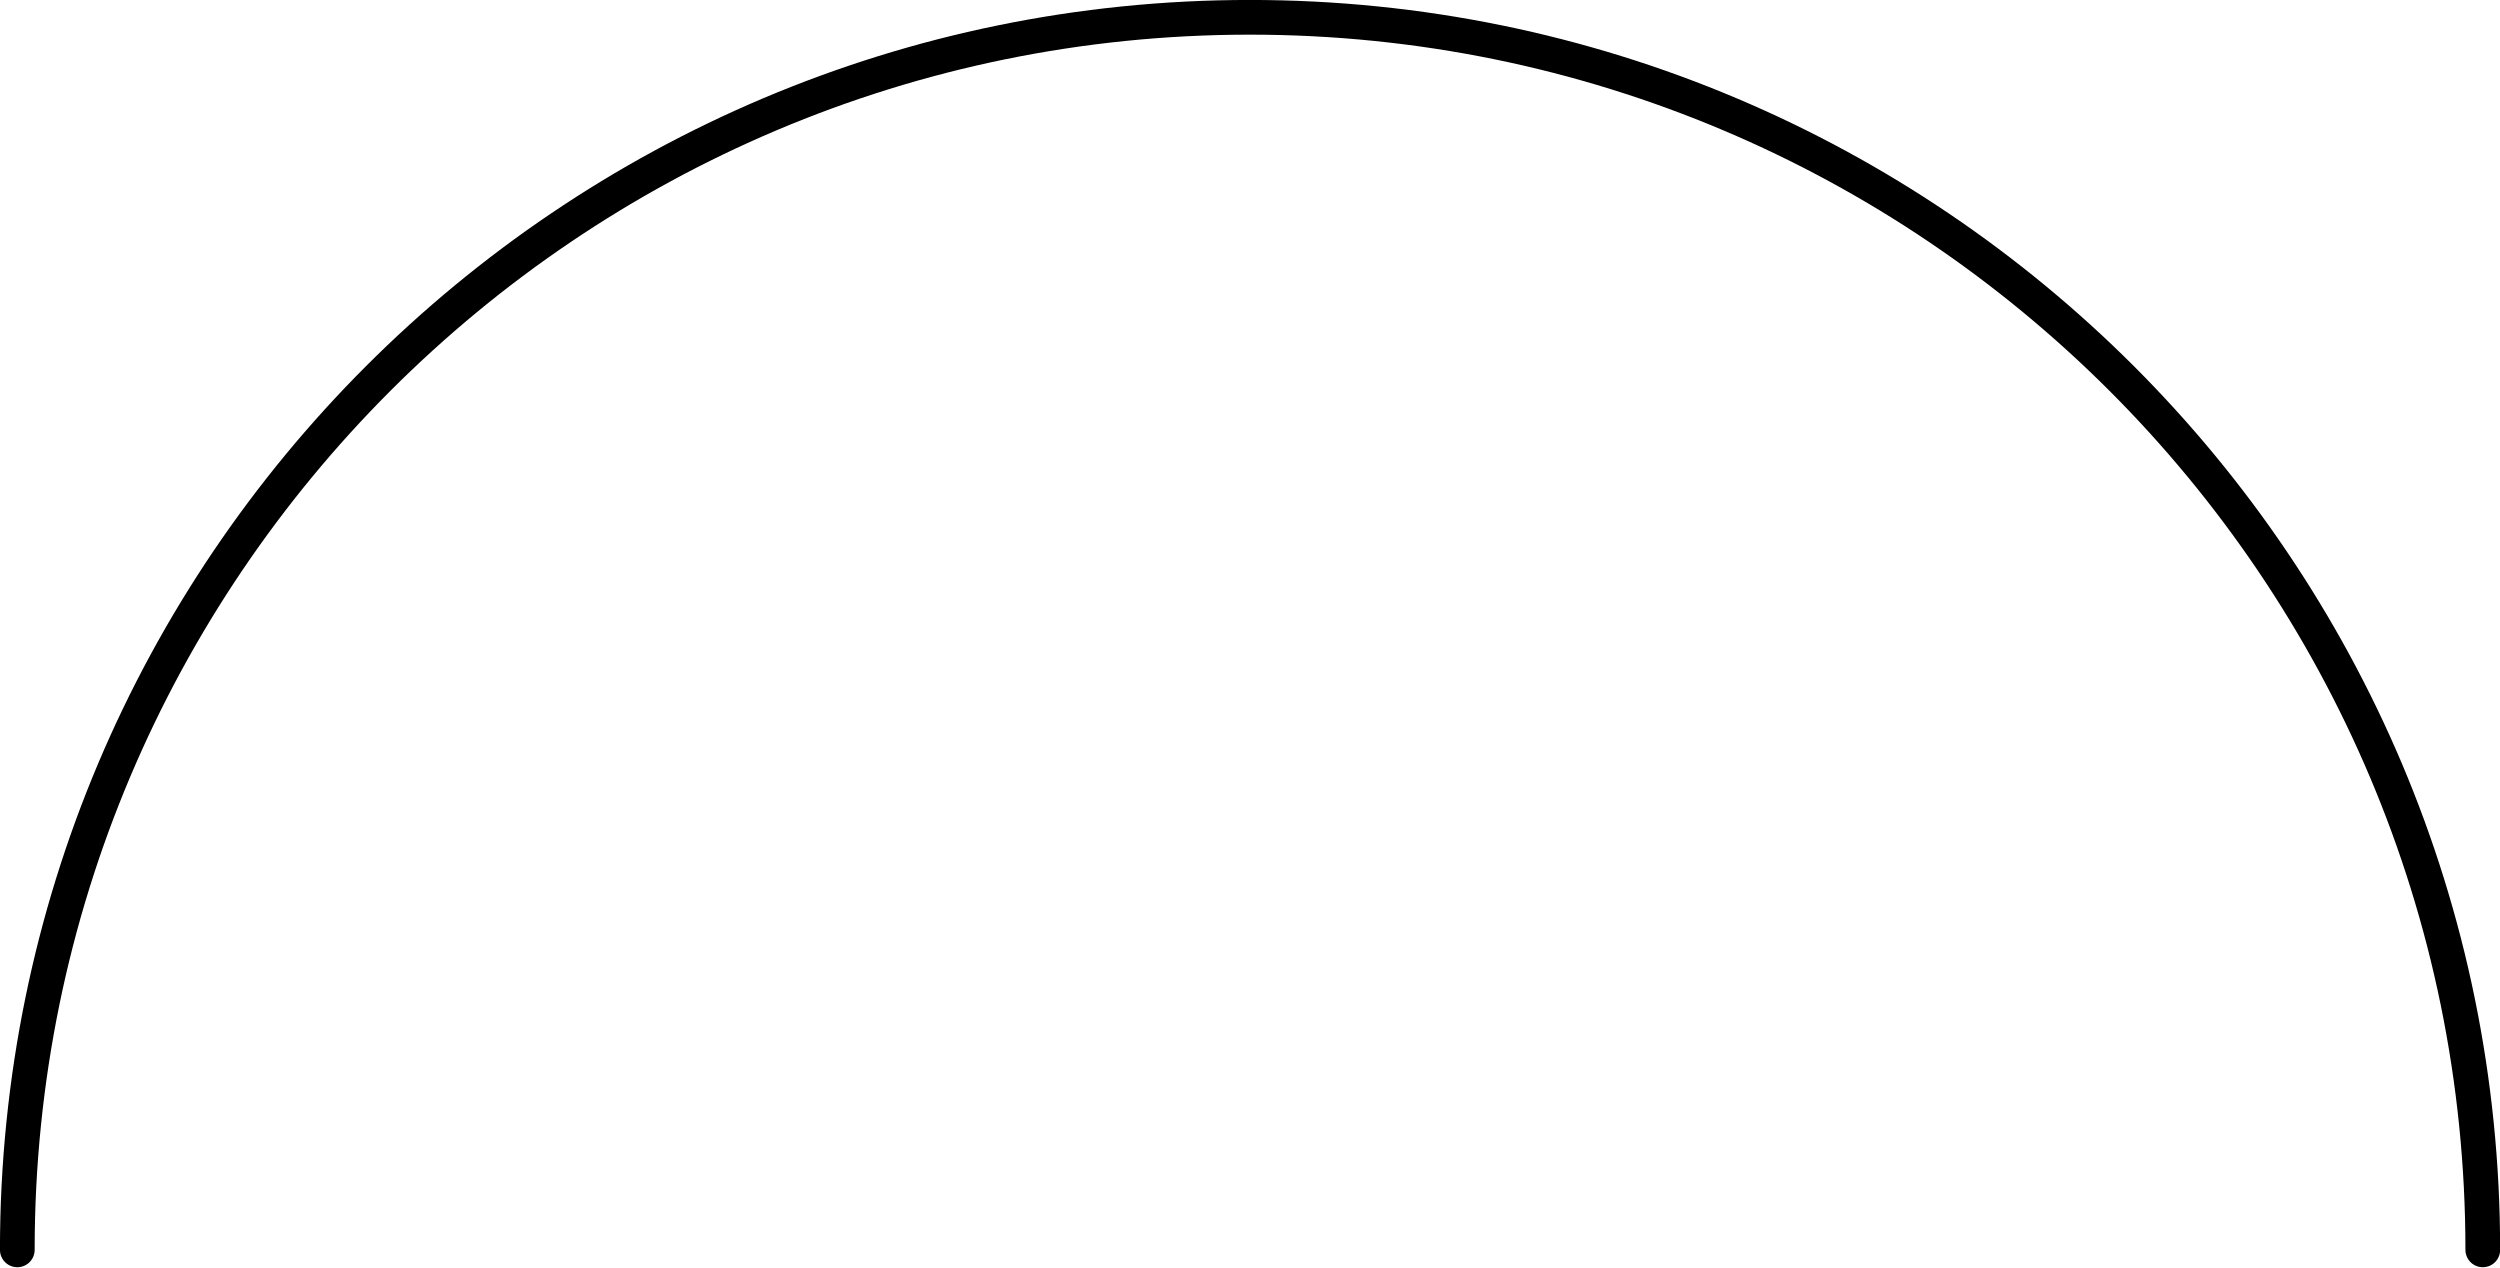
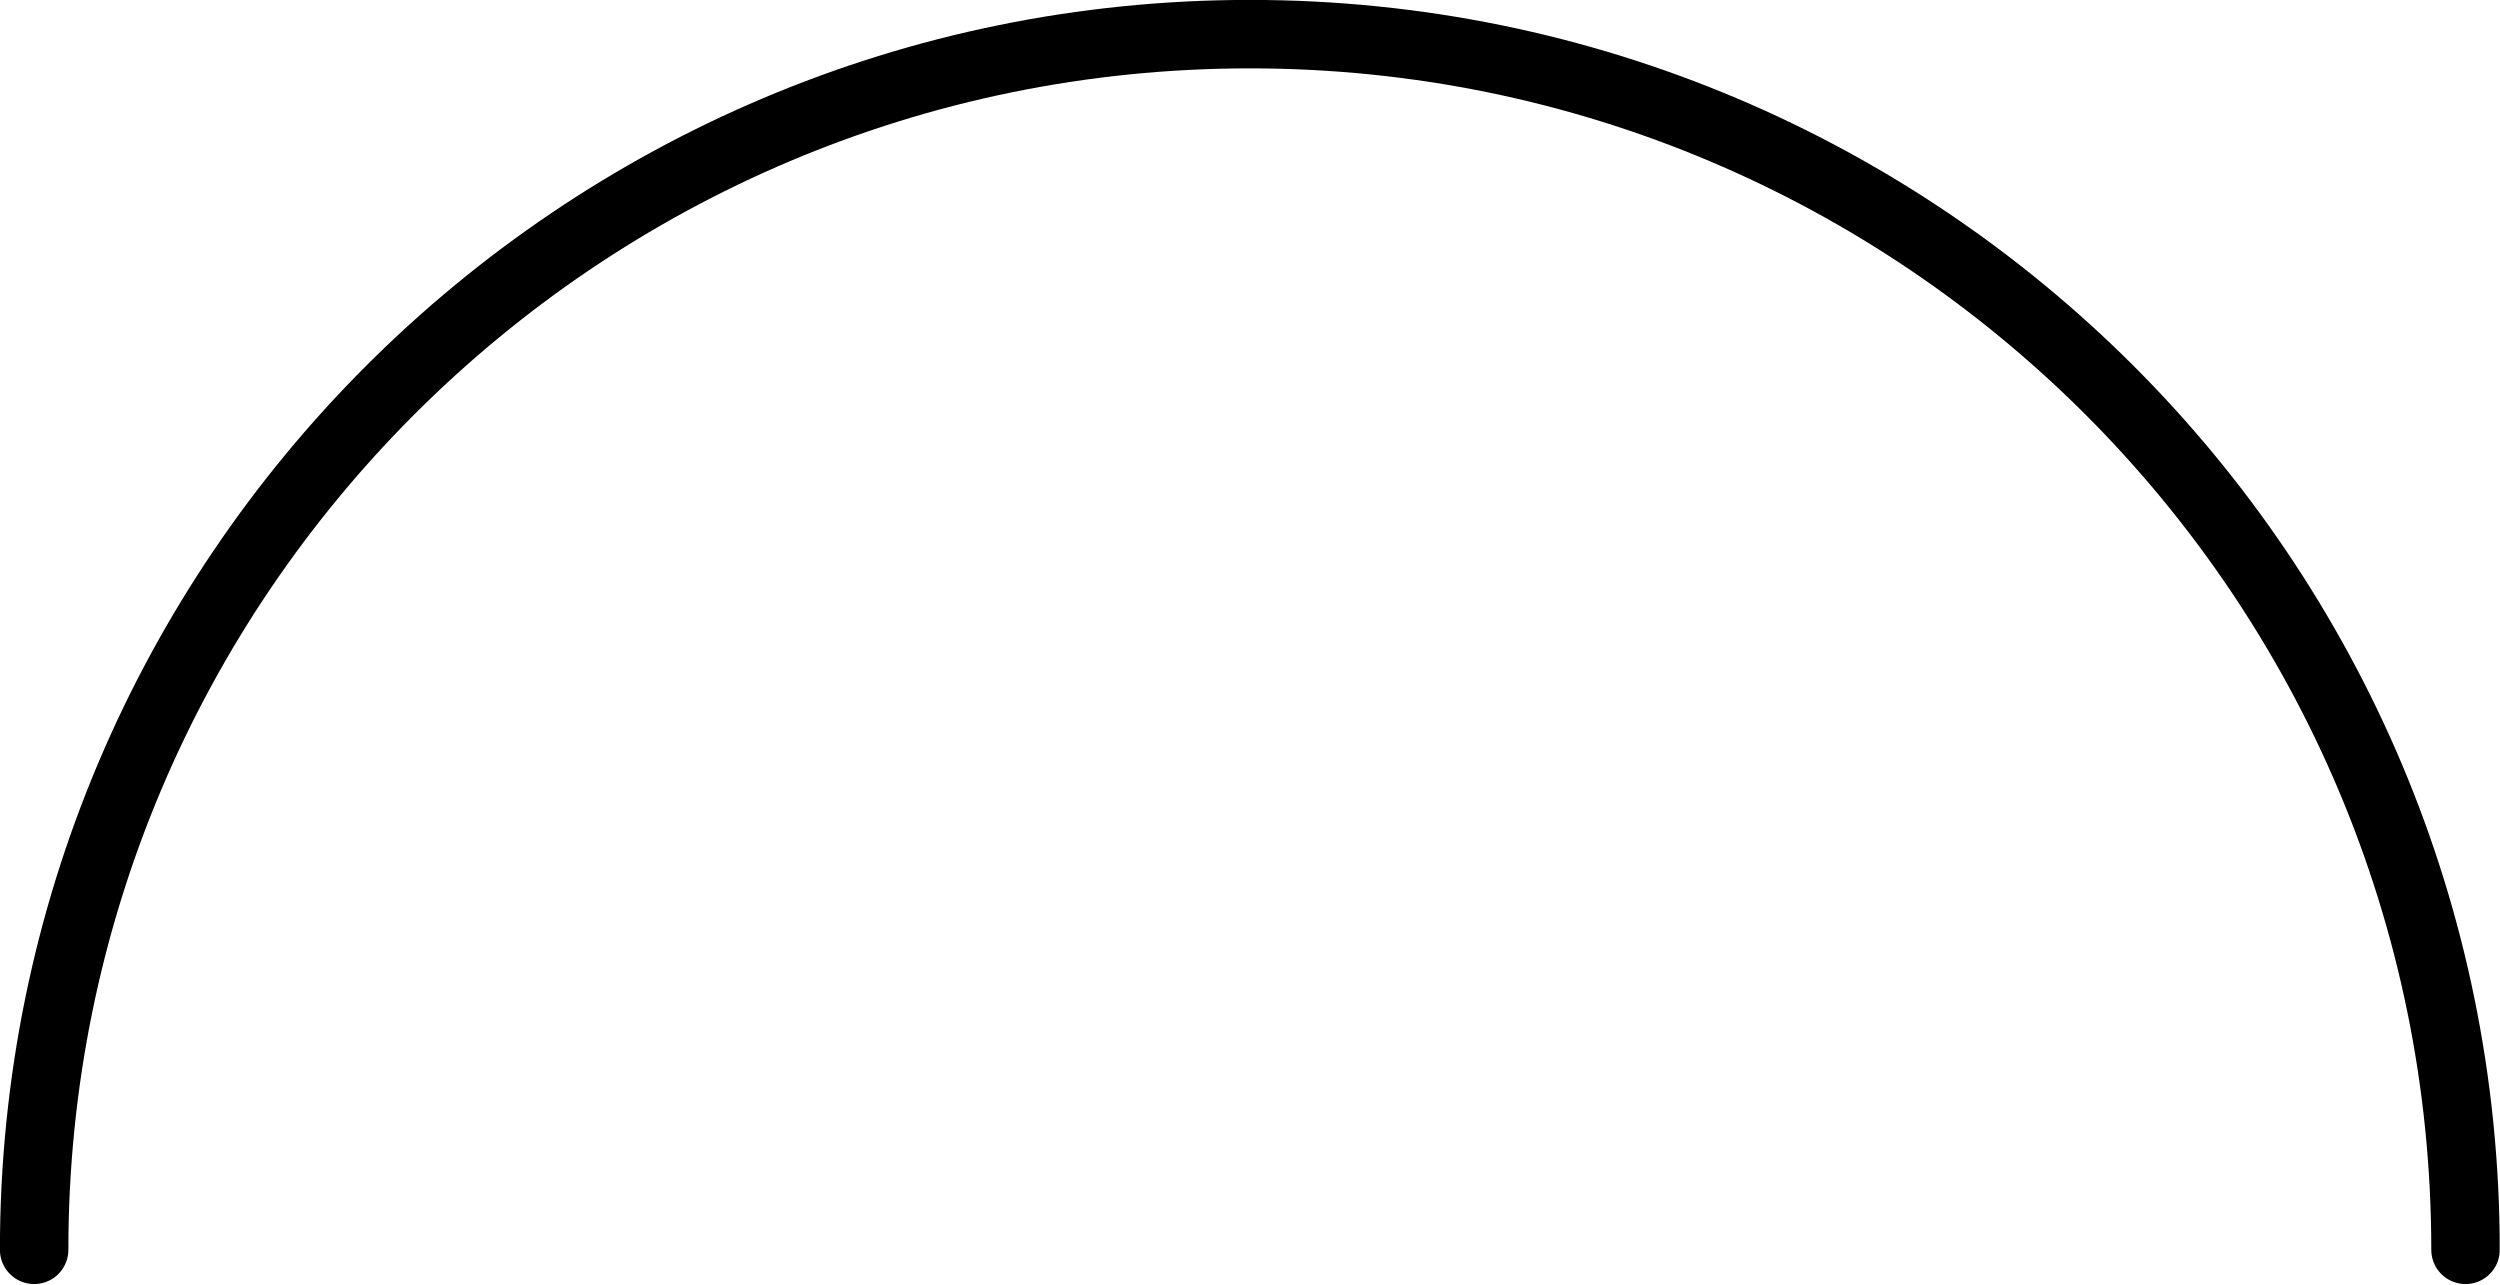
- <svg xmlns="http://www.w3.org/2000/svg" width="28.745pt" height="14.572pt" viewBox="0 0 28.745 14.572" version="1.2" id="svg12">
+ <svg xmlns="http://www.w3.org/2000/svg" width="14.572pt" height="7.485pt" viewBox="0 0 14.572 7.485" version="1.2" id="svg12">
  <defs id="defs5">
    <clipPath id="clip1">
-       <path d="M 0 0 L 28.746 0 L 28.746 14.57 L 0 14.57 Z M 0 0 " id="path2" />
+       <path d="M 0 0 L 14.57 0 L 14.57 7.484 L 0 7.484 Z M 0 0 " id="path2" />
    </clipPath>
  </defs>
  <g id="surface2">
    <g clip-path="url(#clip1)" clip-rule="nonzero" id="g9">
-       <path style="fill:none;stroke-width:0.399;stroke-linecap:round;stroke-linejoin:round;stroke:rgb(0%,0%,0%);stroke-opacity:1;stroke-miterlimit:10;" d="M 0 -28.345 C 0 -20.521 6.344 -14.173 14.172 -14.173 C 22 -14.173 28.348 -20.521 28.348 -28.345 " transform="matrix(1,0,0,-1,0.199,-13.974)" id="path7" />
+       <path style="fill:none;stroke-width:0.399;stroke-linecap:round;stroke-linejoin:round;stroke:rgb(0%,0%,0%);stroke-opacity:1;stroke-miterlimit:10;" d="M 0 -14.172 C 0 -10.258 3.172 -7.086 7.086 -7.086 C 11 -7.086 14.172 -10.258 14.172 -14.172 " transform="matrix(1,0,0,-1,0.199,-6.887)" id="path7" />
    </g>
  </g>
</svg>
